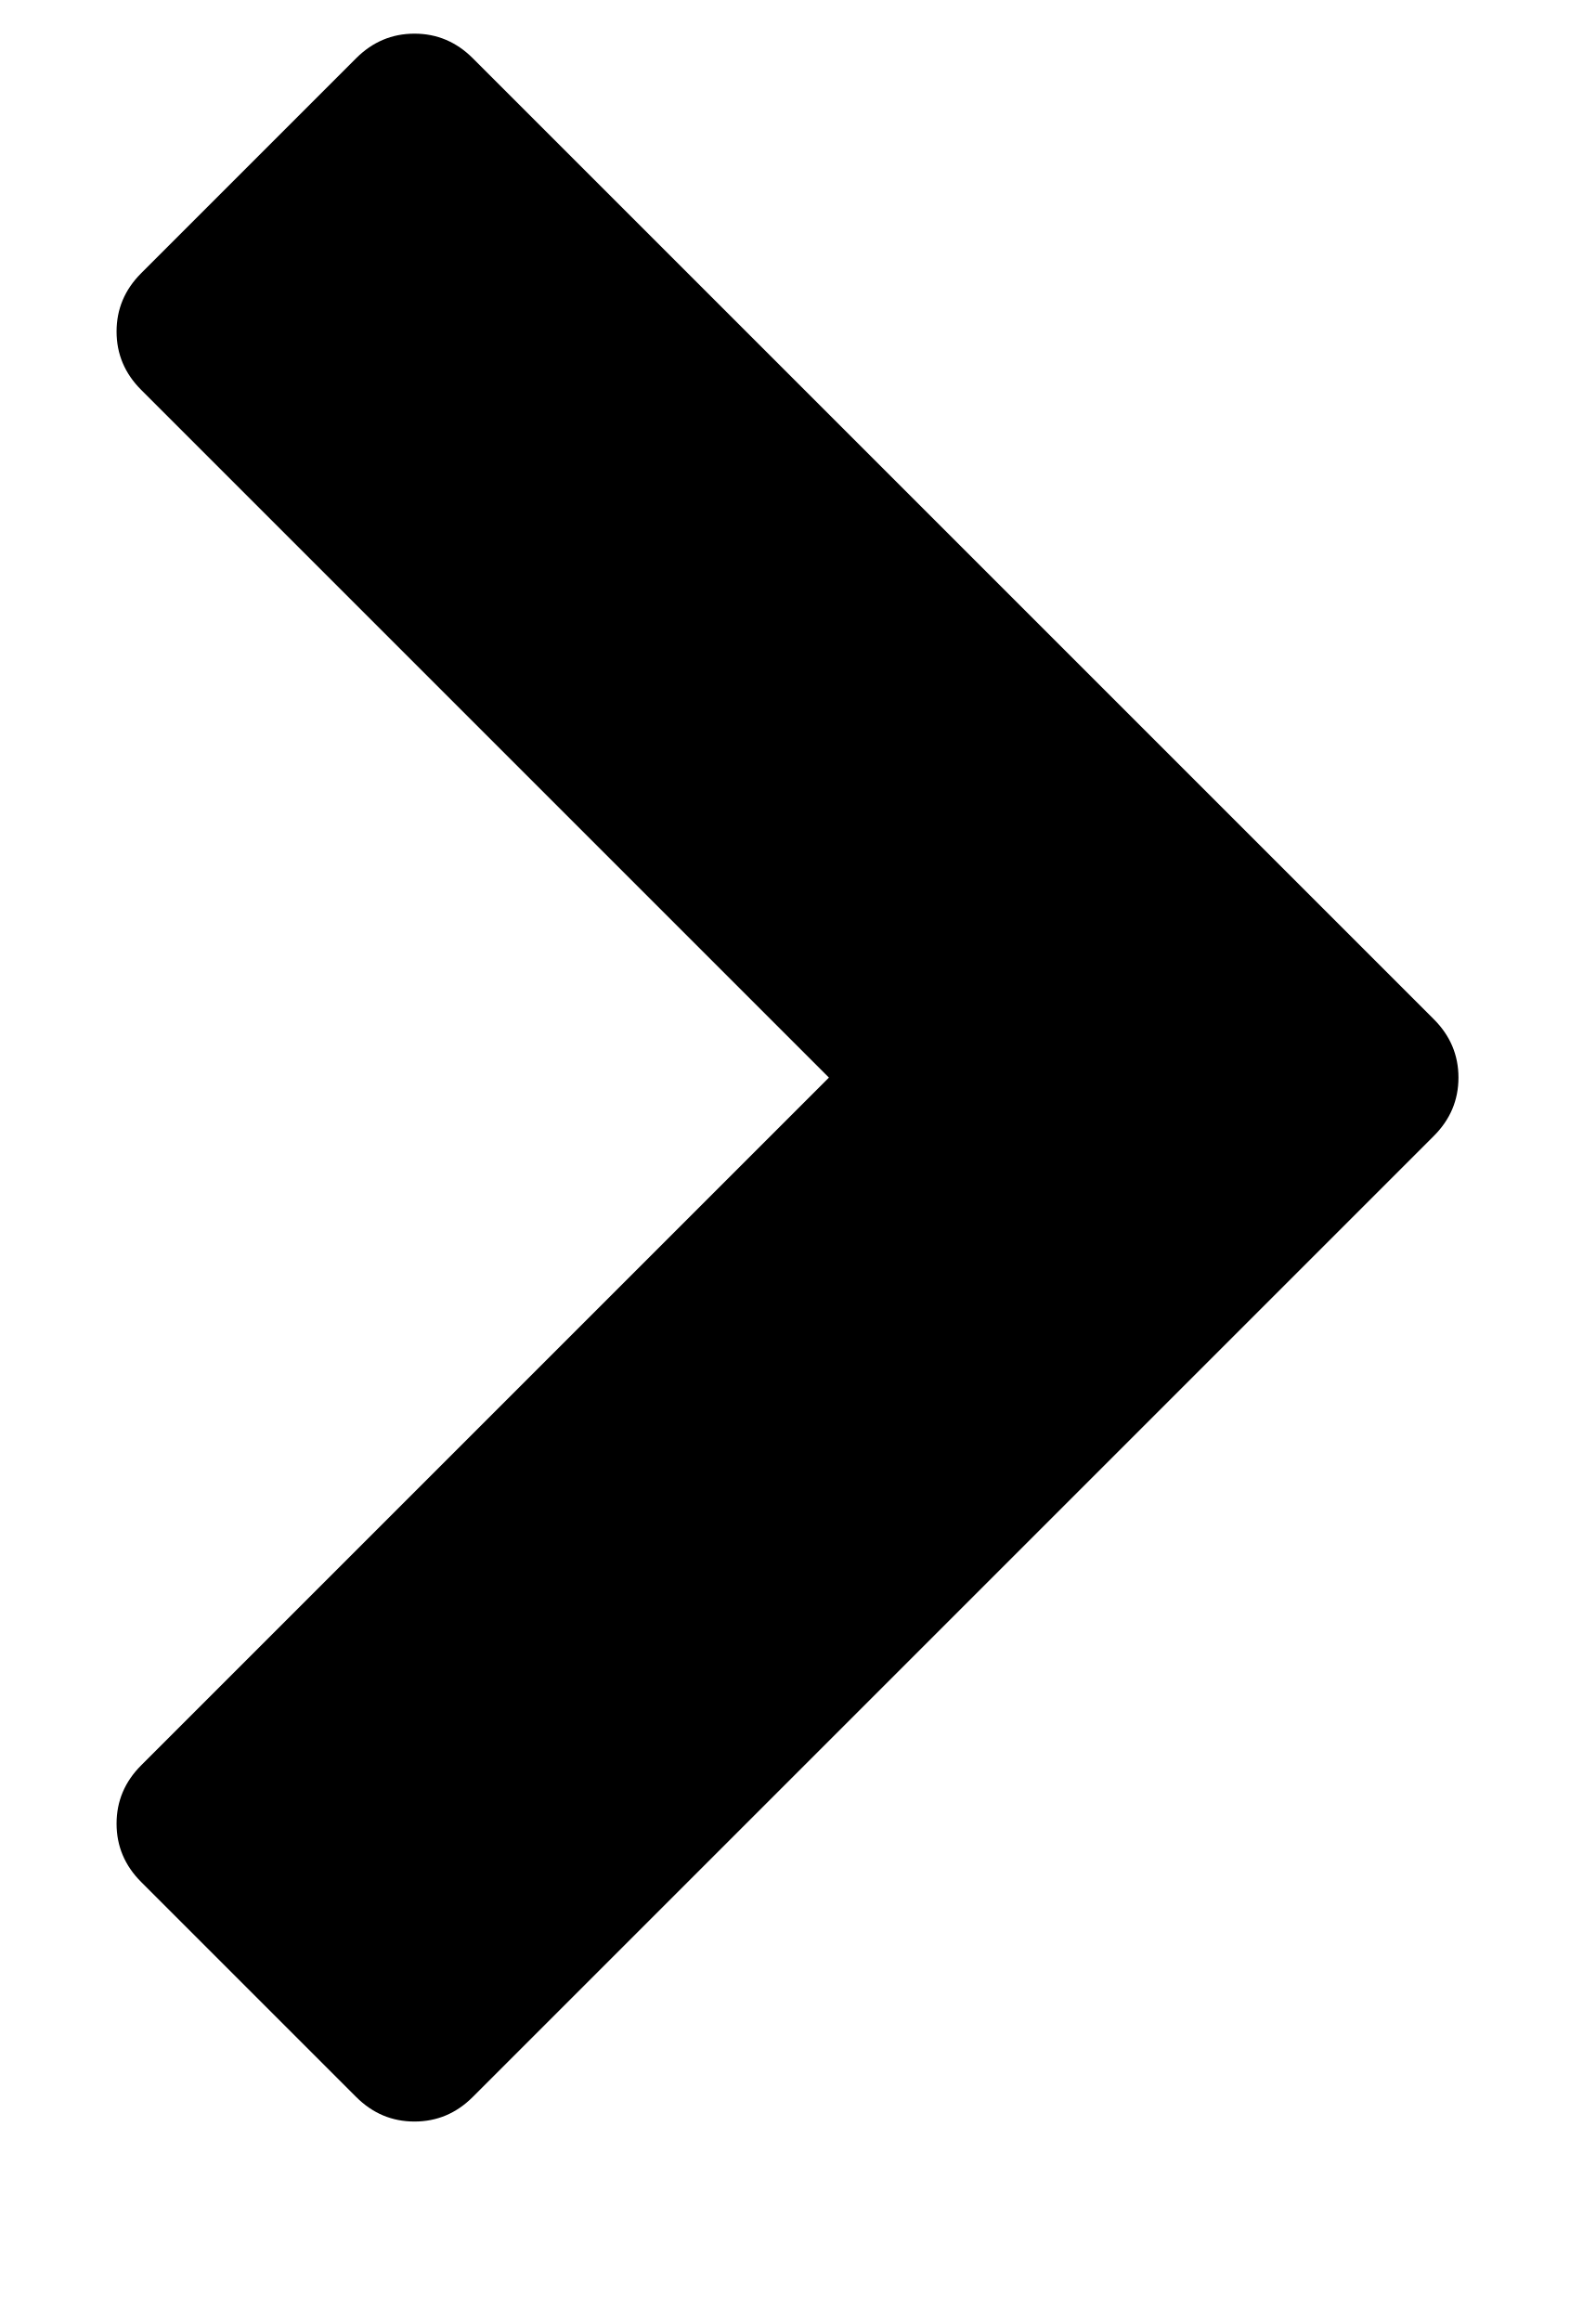
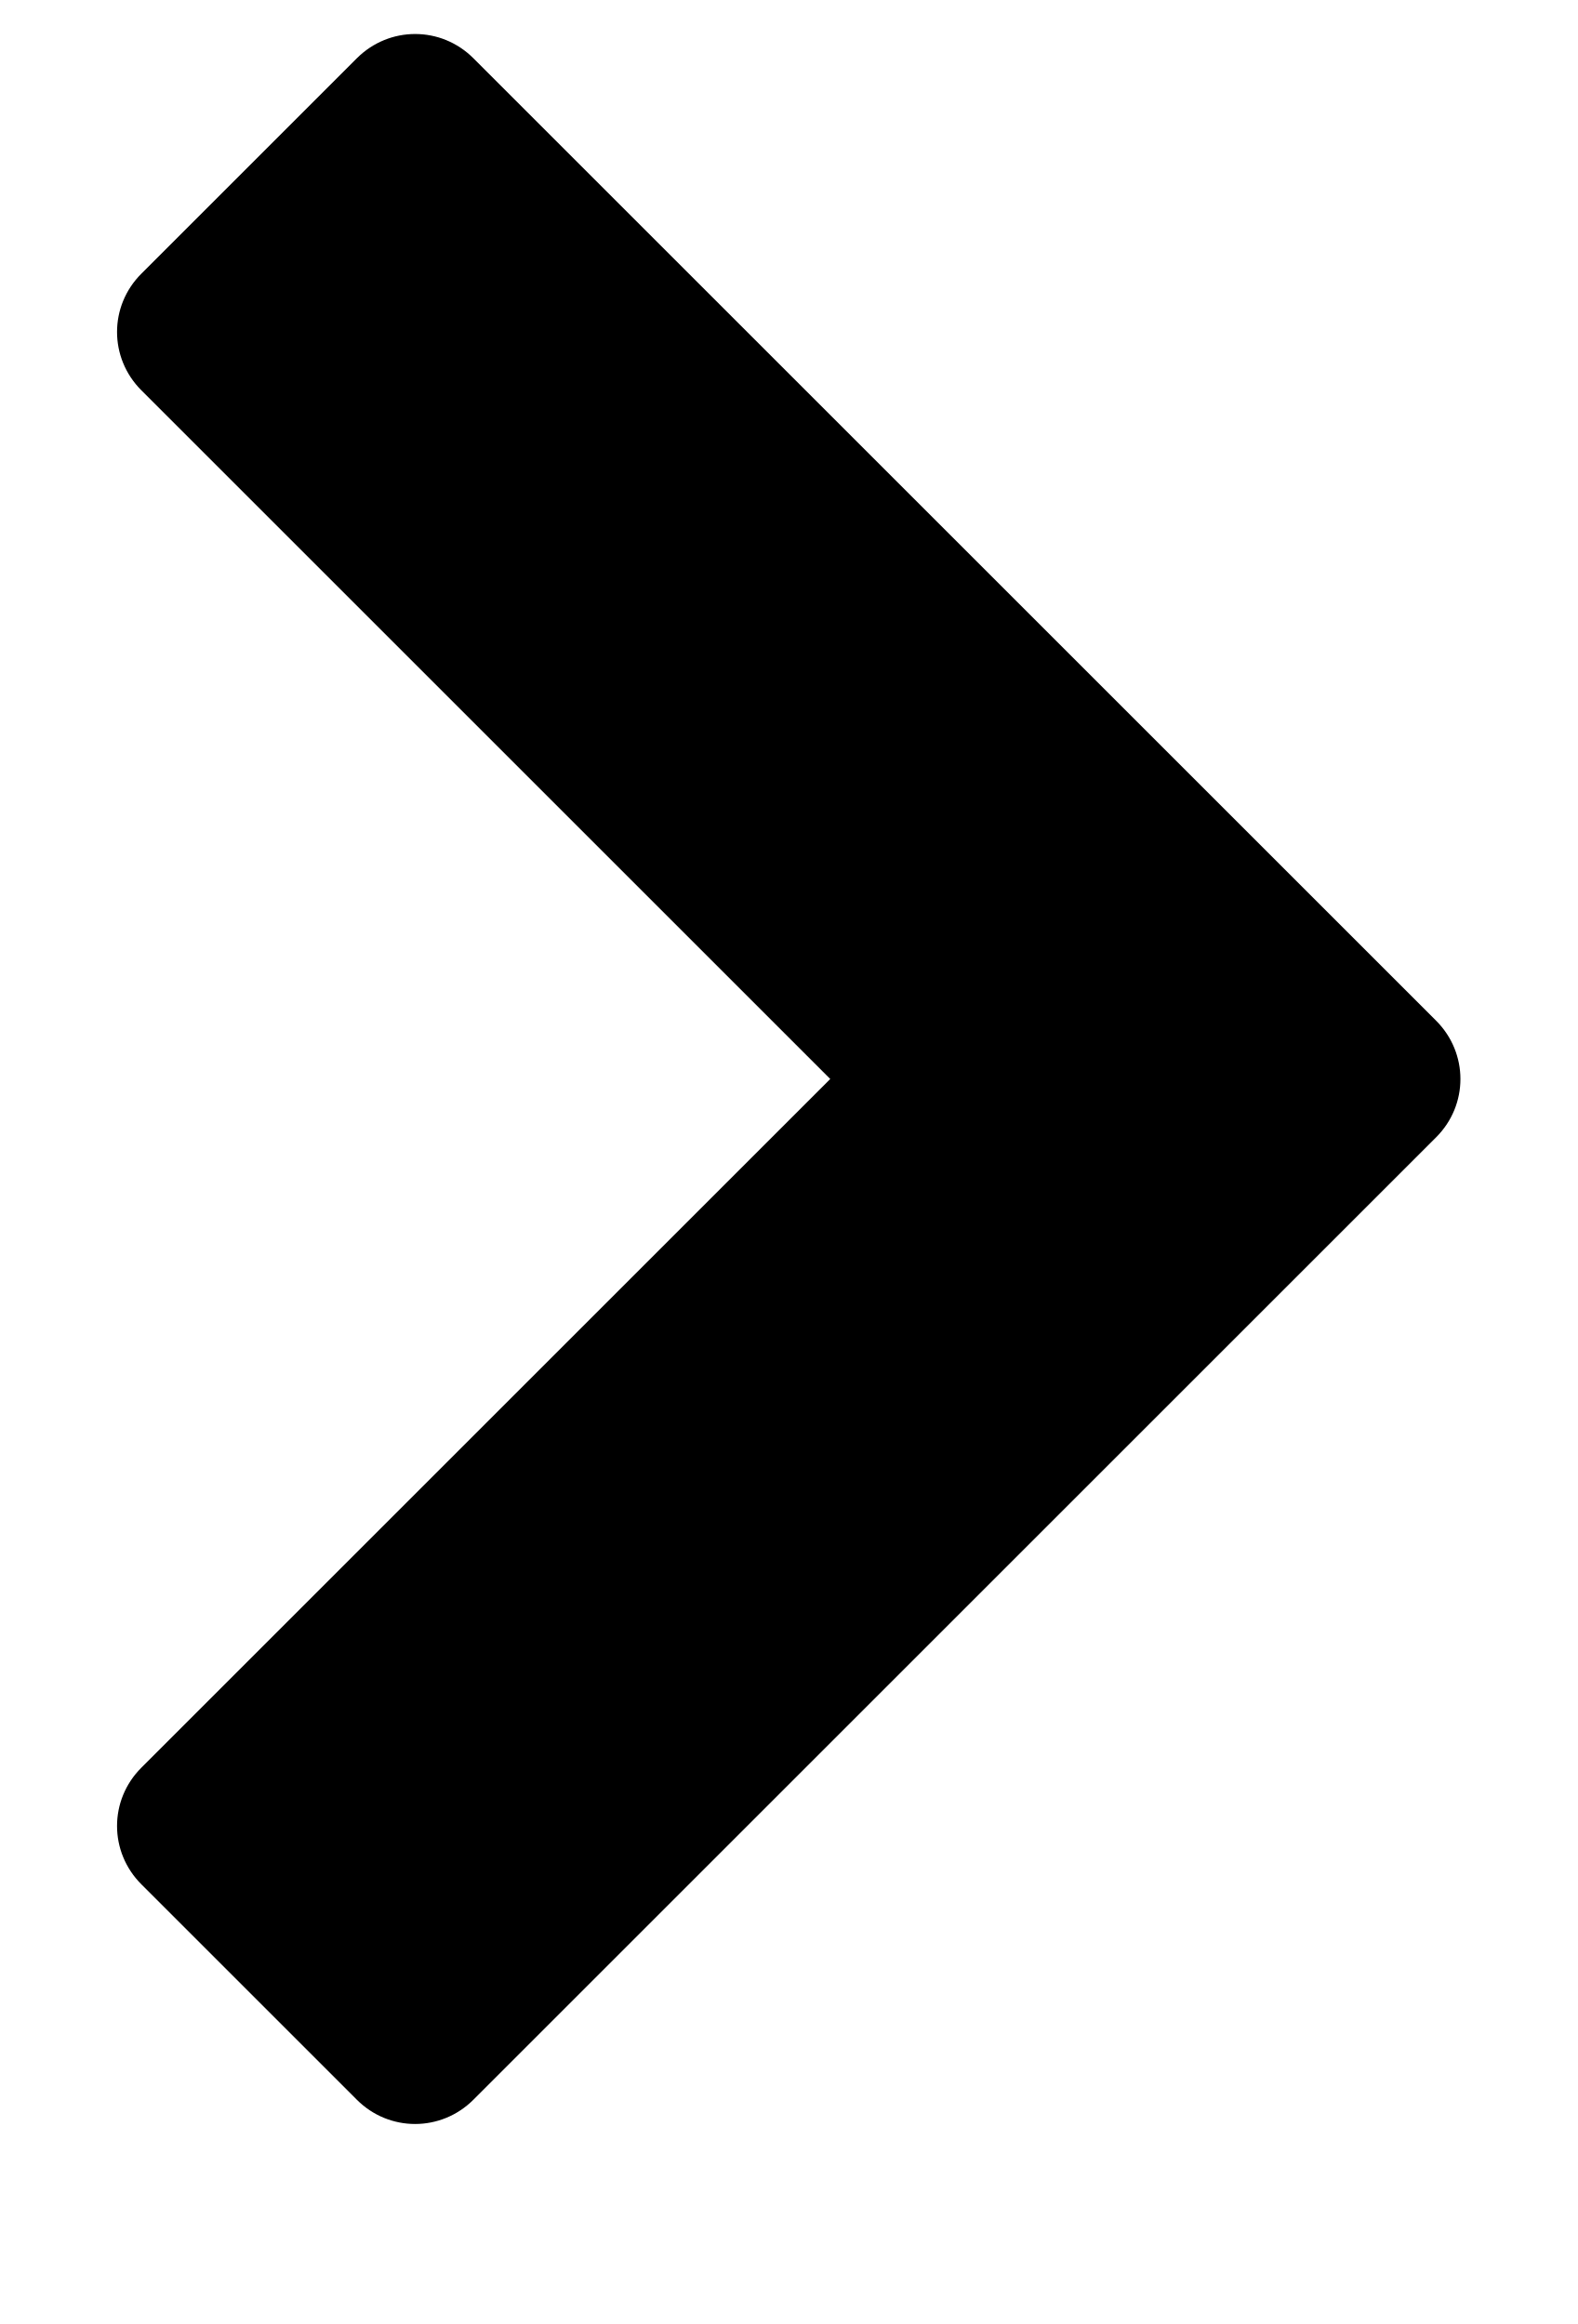
- <svg xmlns="http://www.w3.org/2000/svg" version="1.1" width="22" height="32" viewBox="0 0 22 32">
-   <path fill="#000" d="M19.768 15.661l-13.25 13.25q-0.339 0.339-0.804 0.339t-0.804-0.339l-2.964-2.964q-0.339-0.339-0.339-0.804t0.339-0.804l9.482-9.482-9.482-9.482q-0.339-0.339-0.339-0.804t0.339-0.804l2.964-2.964q0.339-0.339 0.804-0.339t0.804 0.339l13.25 13.25q0.339 0.339 0.339 0.804t-0.339 0.804z" />
+ <svg xmlns="http://www.w3.org/2000/svg" version="1.1" width="19" height="28" viewBox="0 0 19 28">
+   <path d="M17.297 13.703l-11.594 11.594c-0.391 0.391-1.016 0.391-1.406 0l-2.594-2.594c-0.391-0.391-0.391-1.016 0-1.406l8.297-8.297-8.297-8.297c-0.391-0.391-0.391-1.016 0-1.406l2.594-2.594c0.391-0.391 1.016-0.391 1.406 0l11.594 11.594c0.391 0.391 0.391 1.016 0 1.406z" />
</svg>
